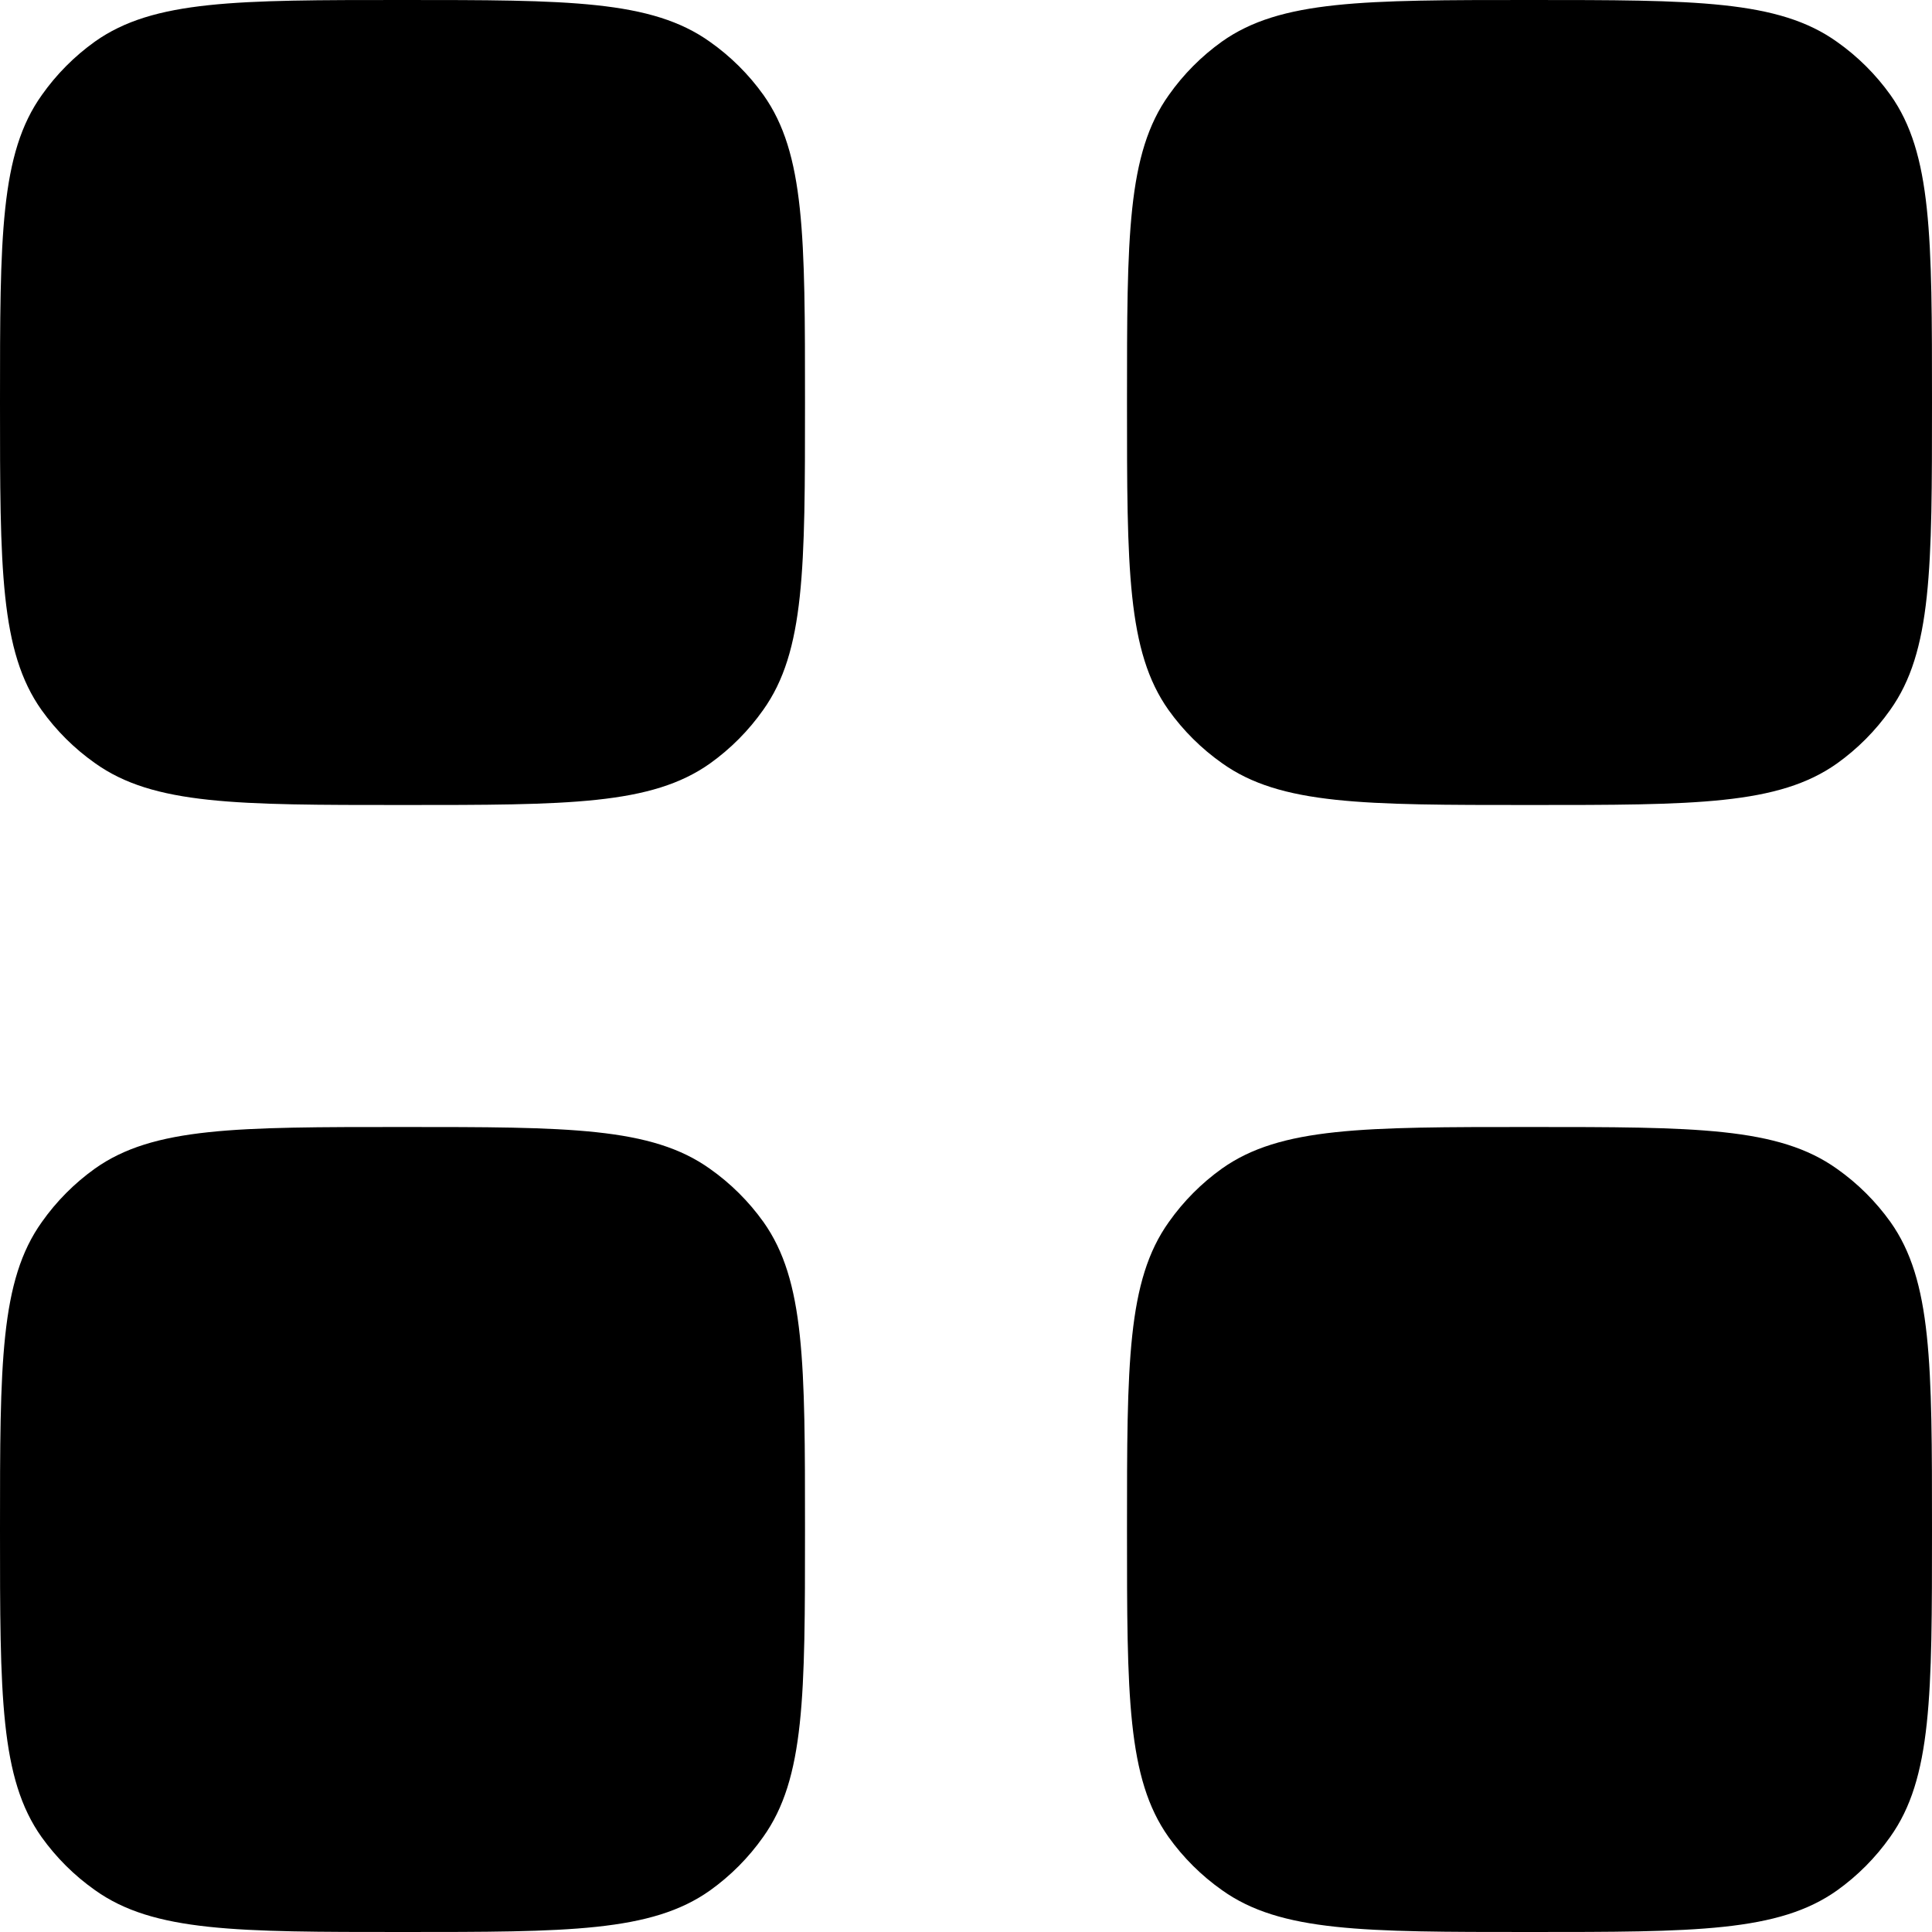
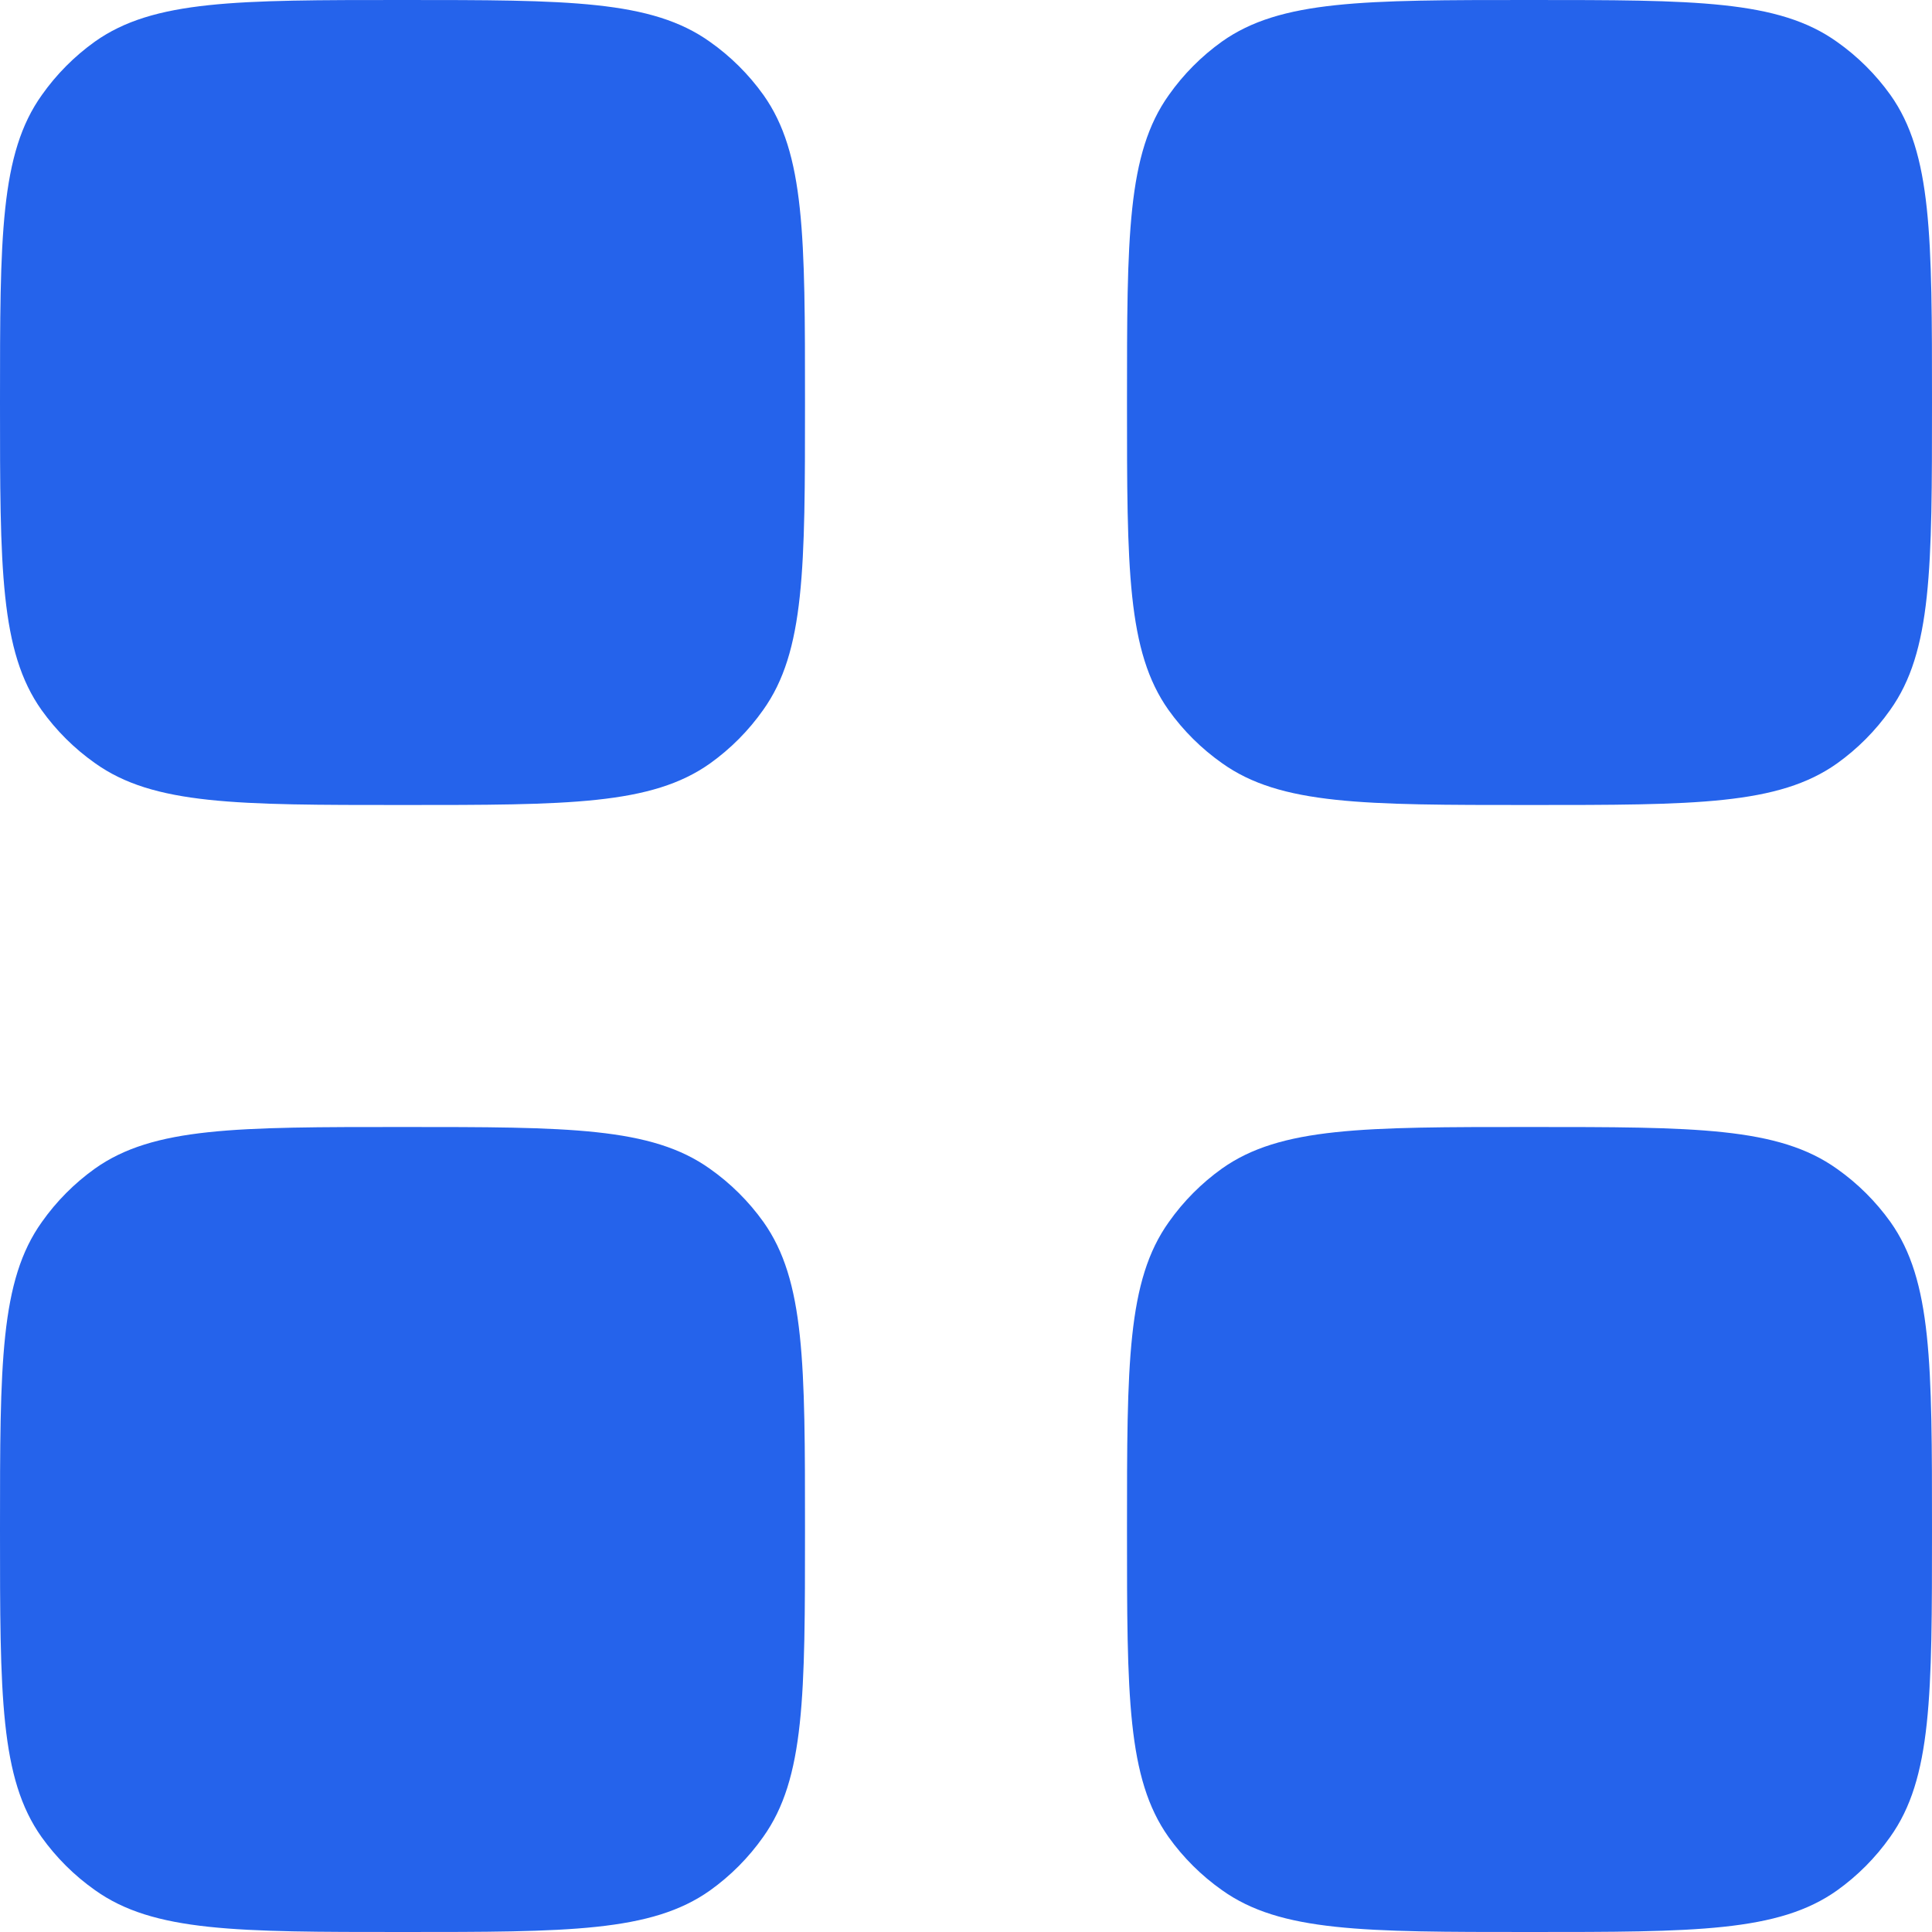
- <svg xmlns="http://www.w3.org/2000/svg" width="24" height="24" fill="currentColor" viewBox="2.00 2.00 6.00 6.00">
+ <svg xmlns="http://www.w3.org/2000/svg" width="24" height="24" fill="#2563EB" viewBox="2.00 2.00 6.00 6.00">
  <path d="M4.5 6.75c0 .515 0 .773-.13.955a.7.7 0 0 1-.165.166C4.023 8 3.765 8 3.25 8s-.773 0-.955-.13a.7.7 0 0 1-.166-.165C2 7.523 2 7.265 2 6.75s0-.773.13-.955a.7.7 0 0 1 .165-.166c.182-.129.44-.129.955-.129s.773 0 .955.13a.7.7 0 0 1 .166.165c.129.182.129.44.129.955m3.5 0c0 .515 0 .773-.13.955a.7.7 0 0 1-.165.166C7.523 8 7.265 8 6.75 8s-.773 0-.955-.13a.7.7 0 0 1-.166-.165C5.5 7.523 5.5 7.265 5.5 6.75s0-.773.13-.955a.7.7 0 0 1 .165-.166c.182-.129.44-.129.955-.129s.773 0 .955.13a.7.7 0 0 1 .166.165C8 5.977 8 6.235 8 6.75m-3.5-3.5c0 .515 0 .773-.13.955a.7.7 0 0 1-.165.166c-.182.129-.44.129-.955.129s-.773 0-.955-.13a.7.7 0 0 1-.166-.165C2 4.023 2 3.765 2 3.25s0-.773.13-.955a.7.7 0 0 1 .165-.166C2.477 2 2.735 2 3.25 2s.773 0 .955.13a.7.7 0 0 1 .166.165c.129.182.129.44.129.955m3.5 0c0 .515 0 .773-.13.955a.7.7 0 0 1-.165.166c-.182.129-.44.129-.955.129s-.773 0-.955-.13a.7.7 0 0 1-.166-.165C5.5 4.023 5.5 3.765 5.5 3.25s0-.773.13-.955a.7.7 0 0 1 .165-.166C5.977 2 6.235 2 6.75 2s.773 0 .955.13a.7.7 0 0 1 .166.165C8 2.477 8 2.735 8 3.25" />
</svg>
